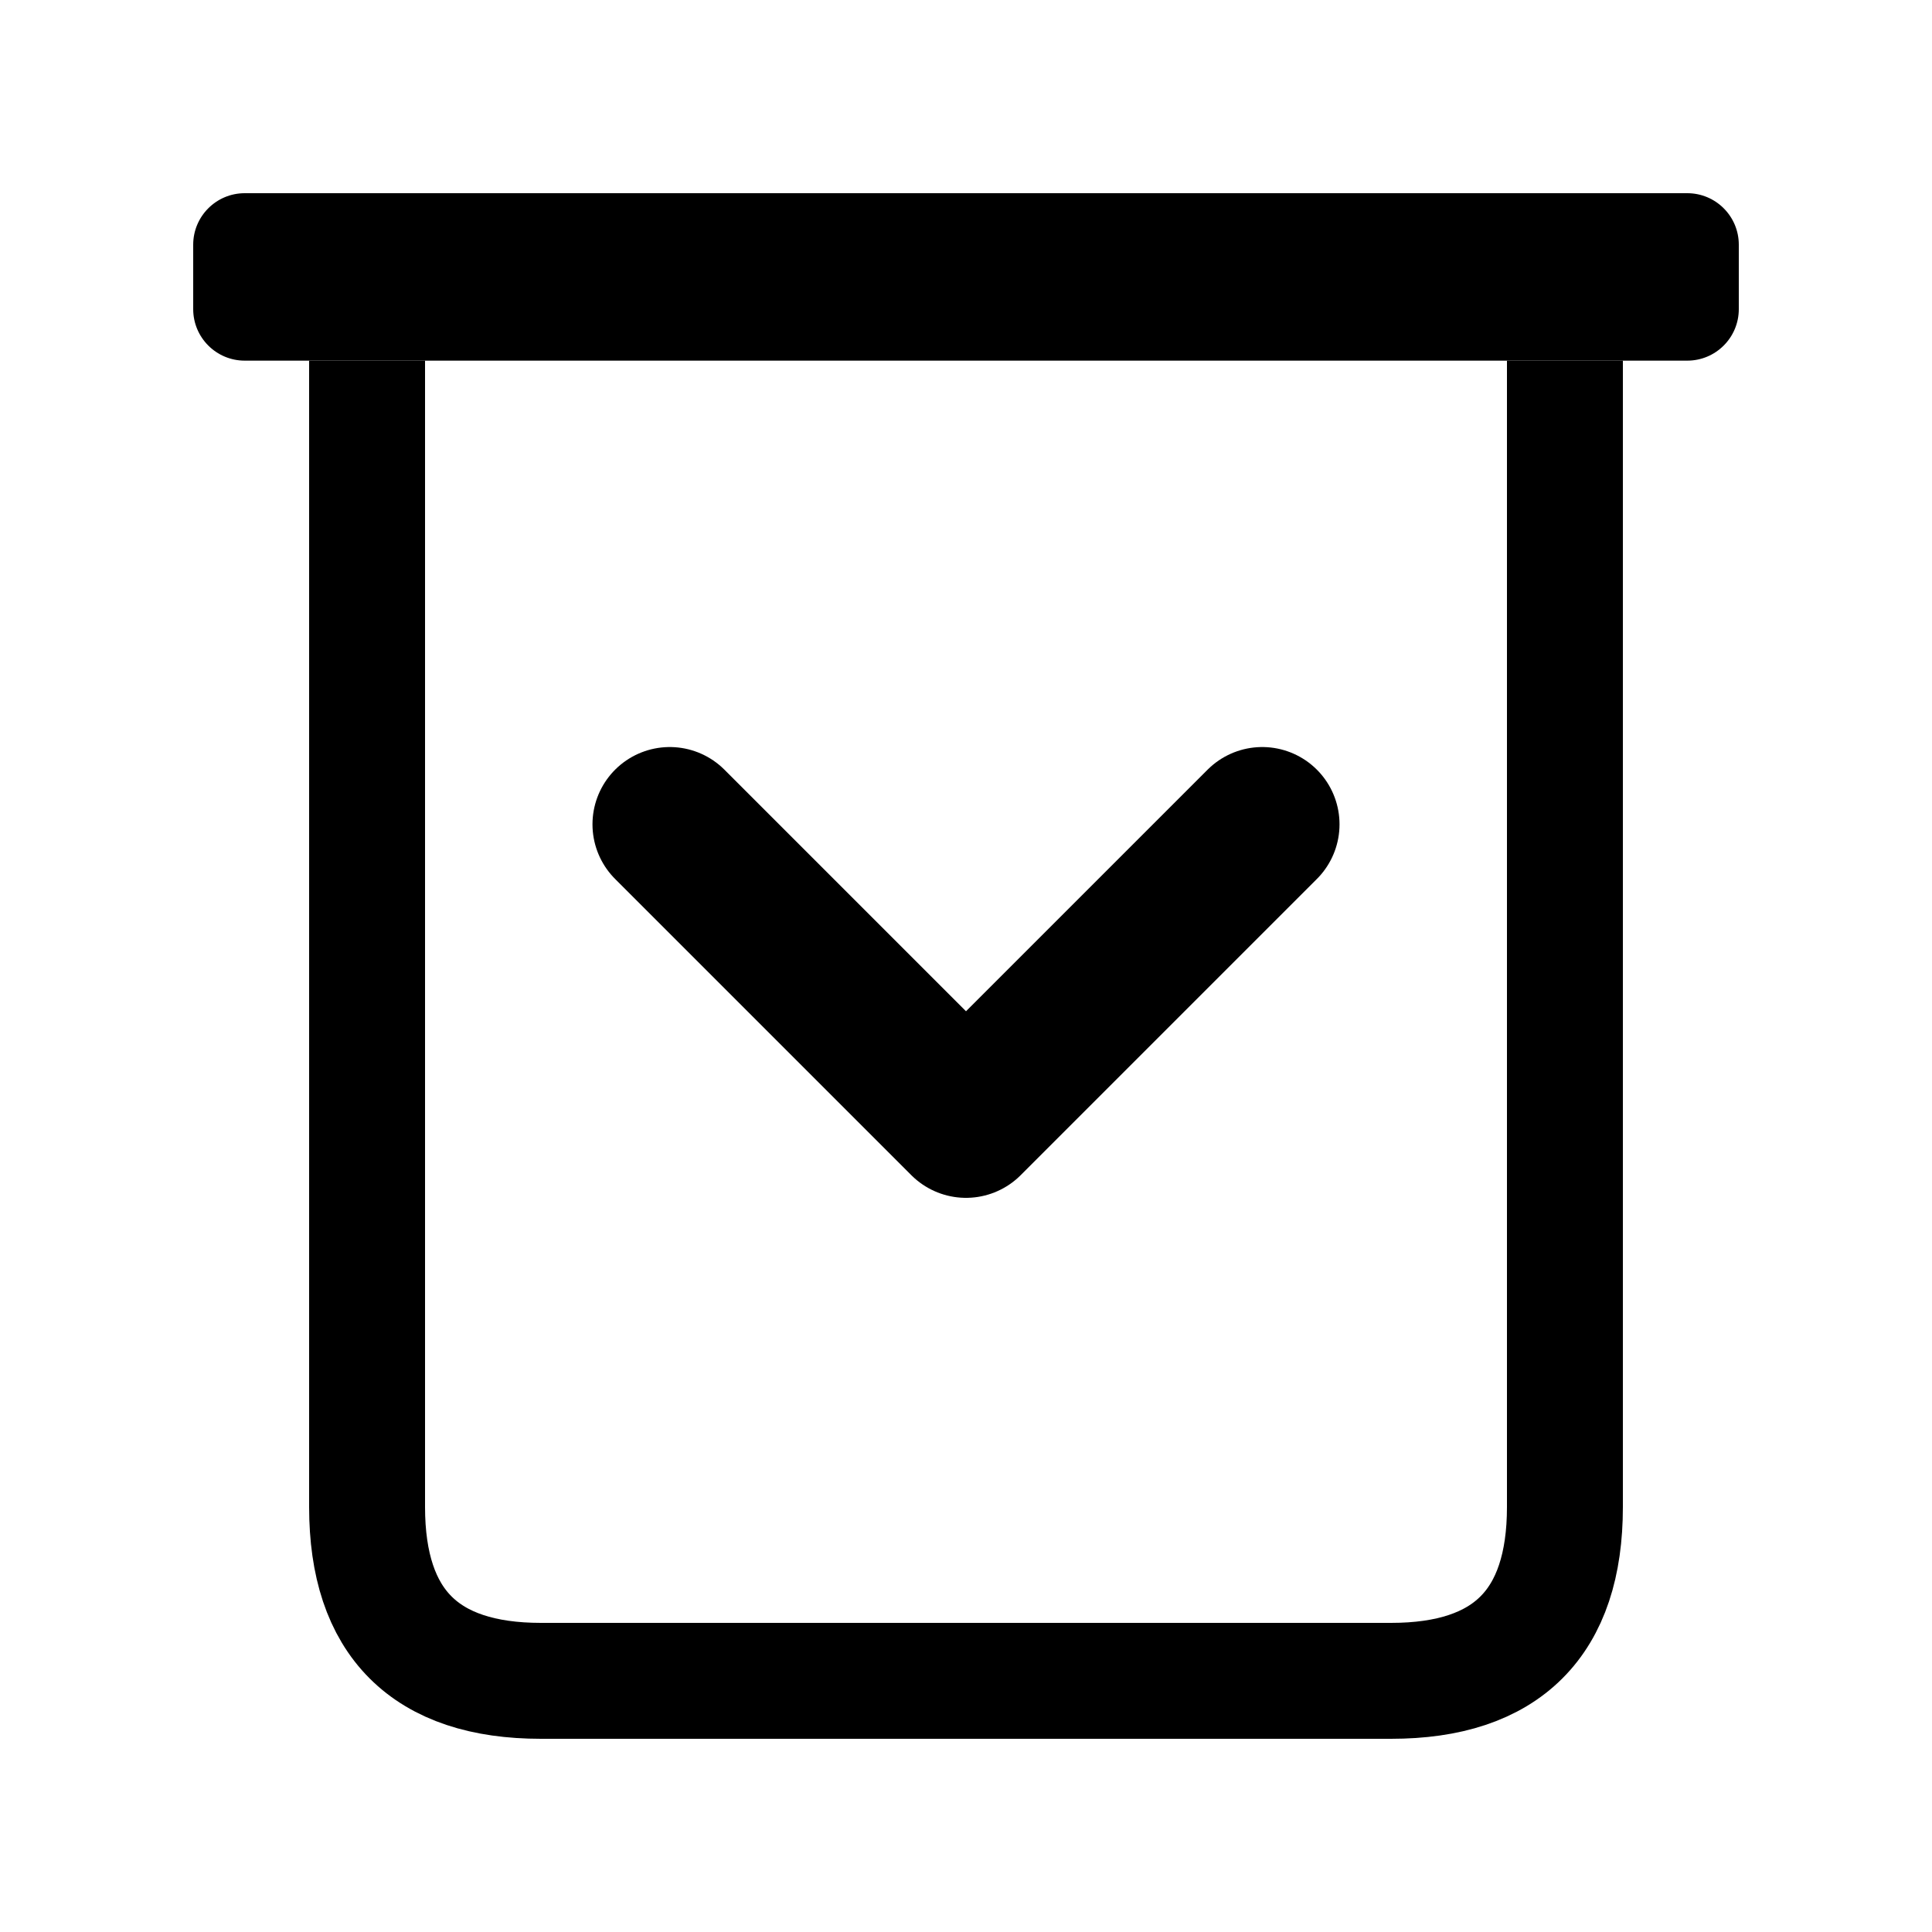
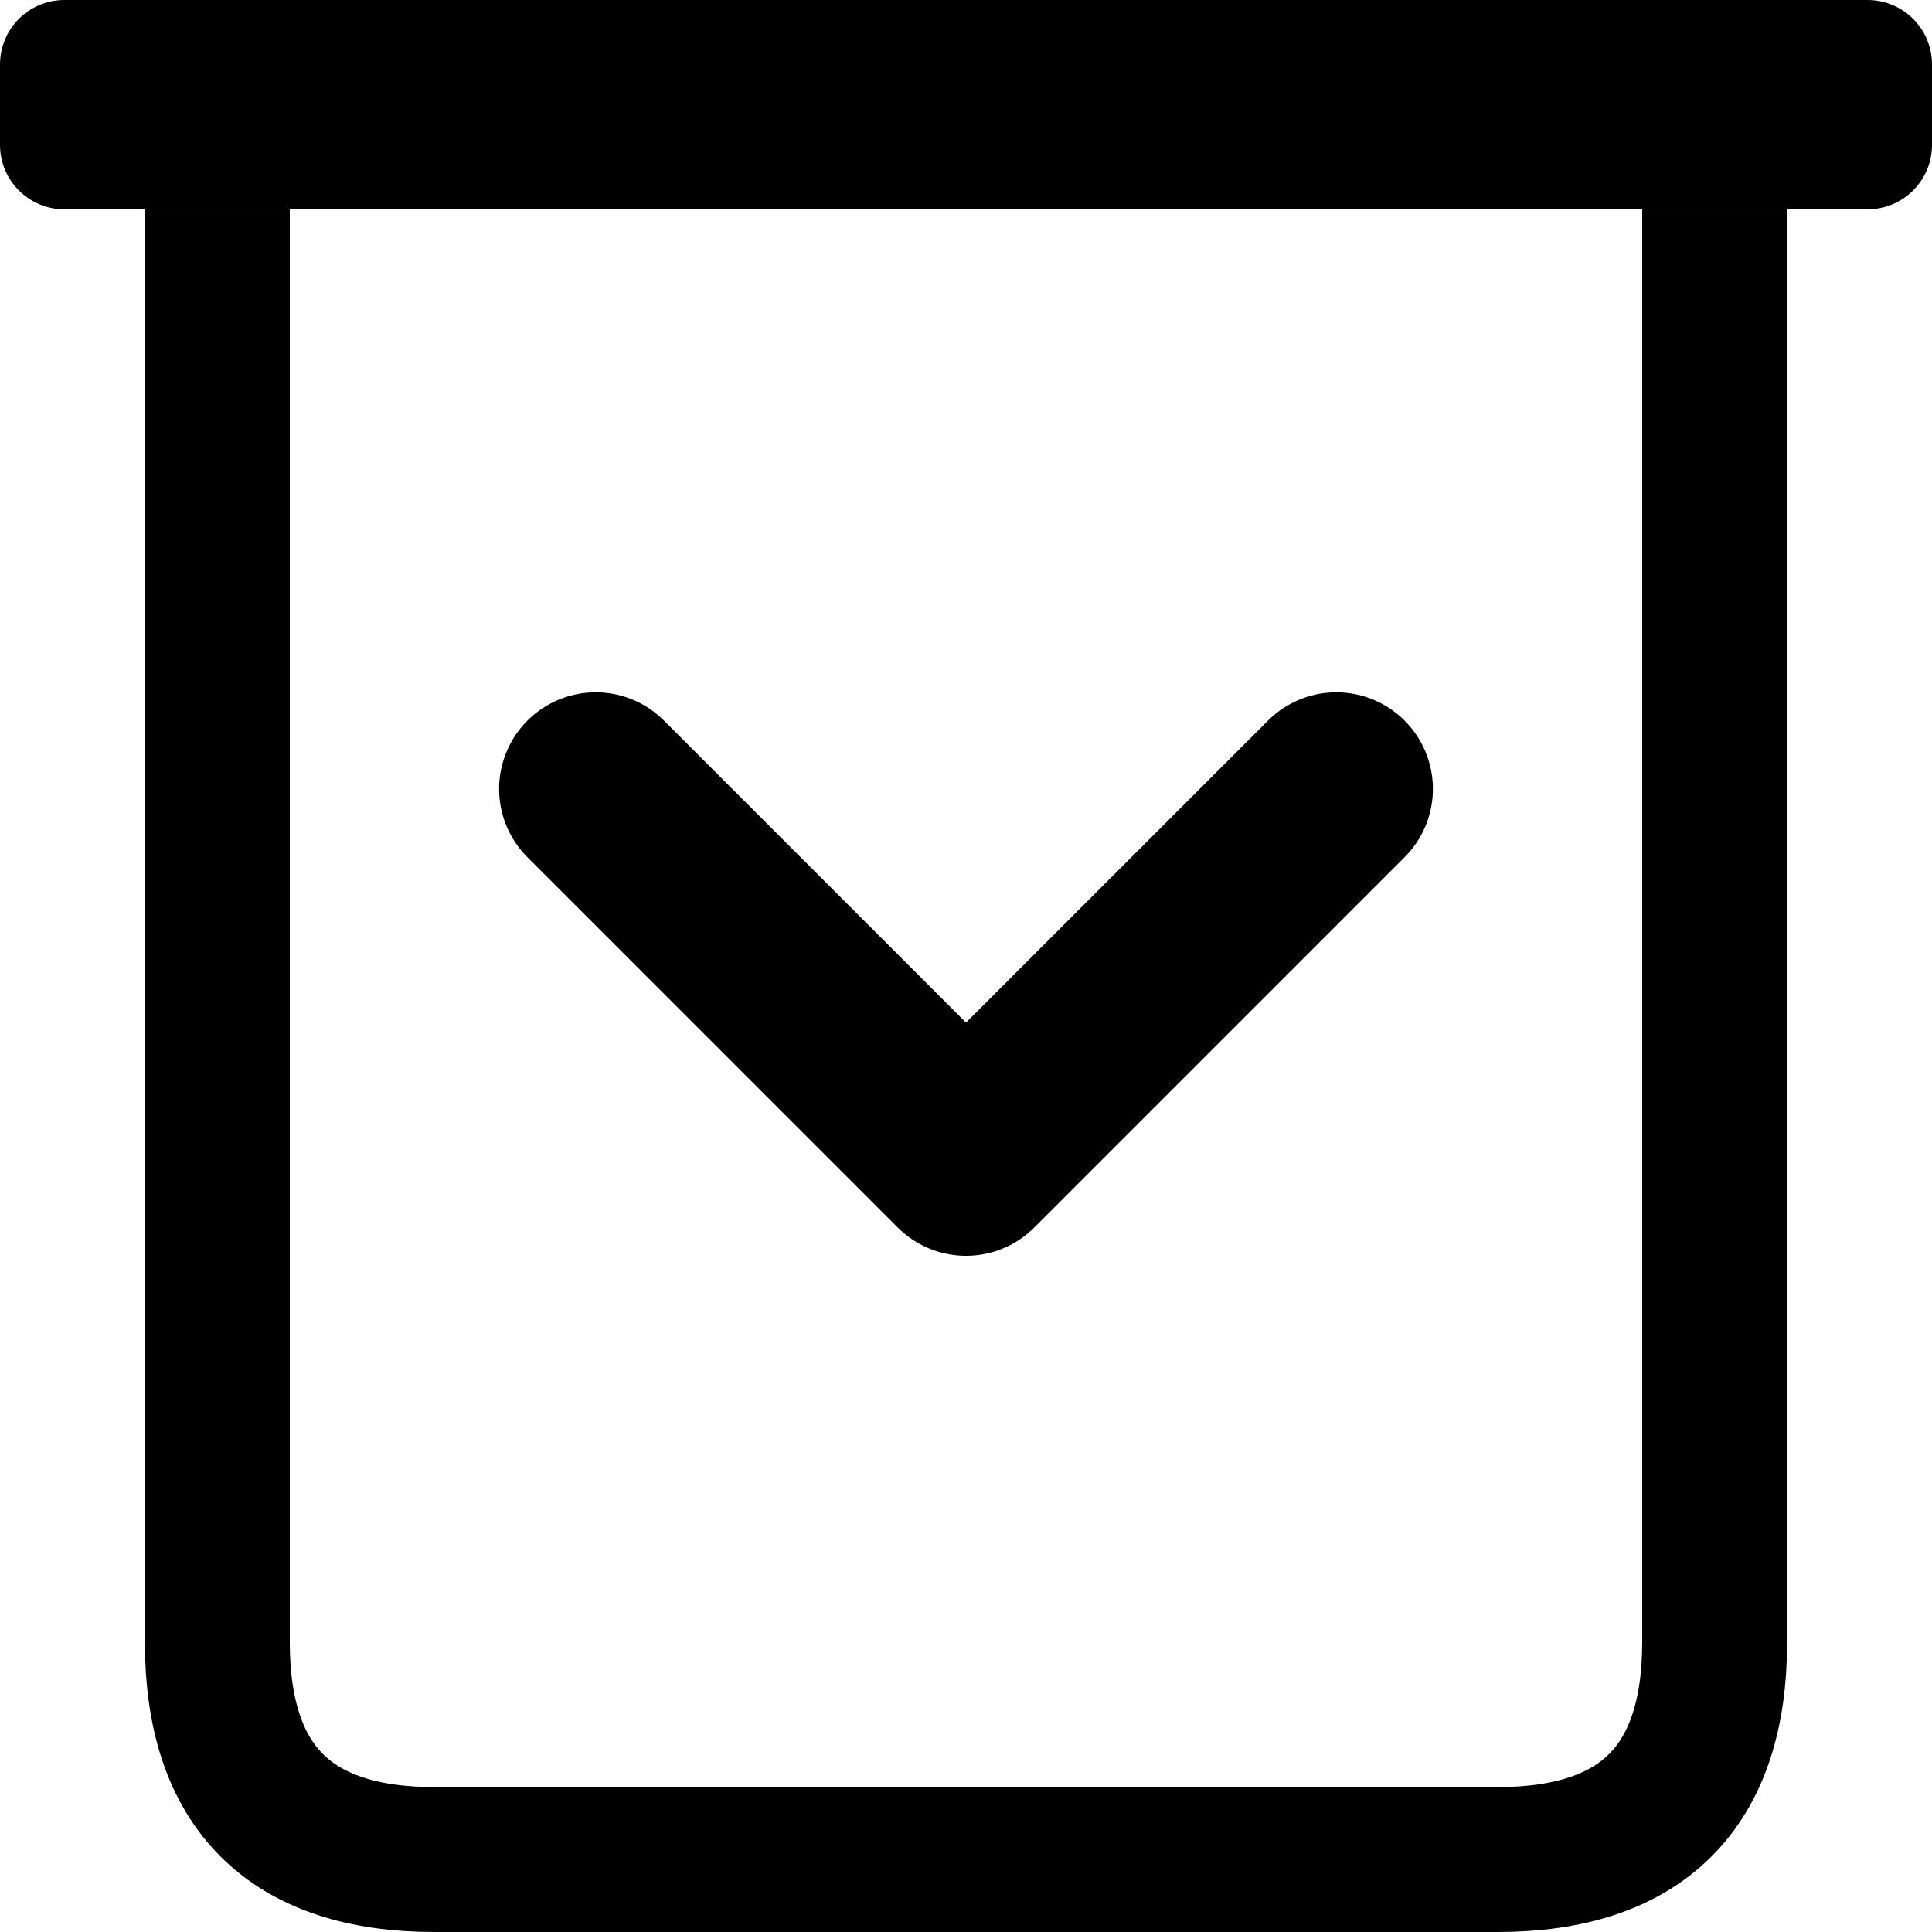
<svg xmlns="http://www.w3.org/2000/svg" viewBox="0 0 150 150" fill="currentColor" fill-rule="evenodd" clip-rule="evenodd">
-   <rect x="15" y="15" width="120" height="120" style="fill: none; stroke-width: 0.2px; stroke: rgb(84, 84, 84); pointer-events: none; visibility: hidden;" />
-   <rect x="15" y="15" width="120" height="13" rx="4" />
-   <path d="M28.5 28 V117 Q28.5 130.5 42 130.5 H108 Q121.5 130.5 121.5 117 V28" fill="none" stroke="currentColor" stroke-width="9" />
-   <path d="M52 64 L75 87 L98 64" fill="none" stroke="currentColor" stroke-width="12" stroke-linecap="round" stroke-linejoin="round" />
+   <g transform="matrix(1.25, 0, 0, 1.25, -18.75, -18.75)">
+     <rect x="15" y="15" width="120" height="13" rx="4" />
+     <path d="M28.5 28 V117 Q28.5 130.5 42 130.5 H108 Q121.5 130.5 121.5 117 V28" fill="none" stroke="currentColor" stroke-width="9" />
+     <path d="M52 64 L75 87 L98 64" fill="none" stroke="currentColor" stroke-width="12" stroke-linecap="round" stroke-linejoin="round" />
+   </g>
</svg>
